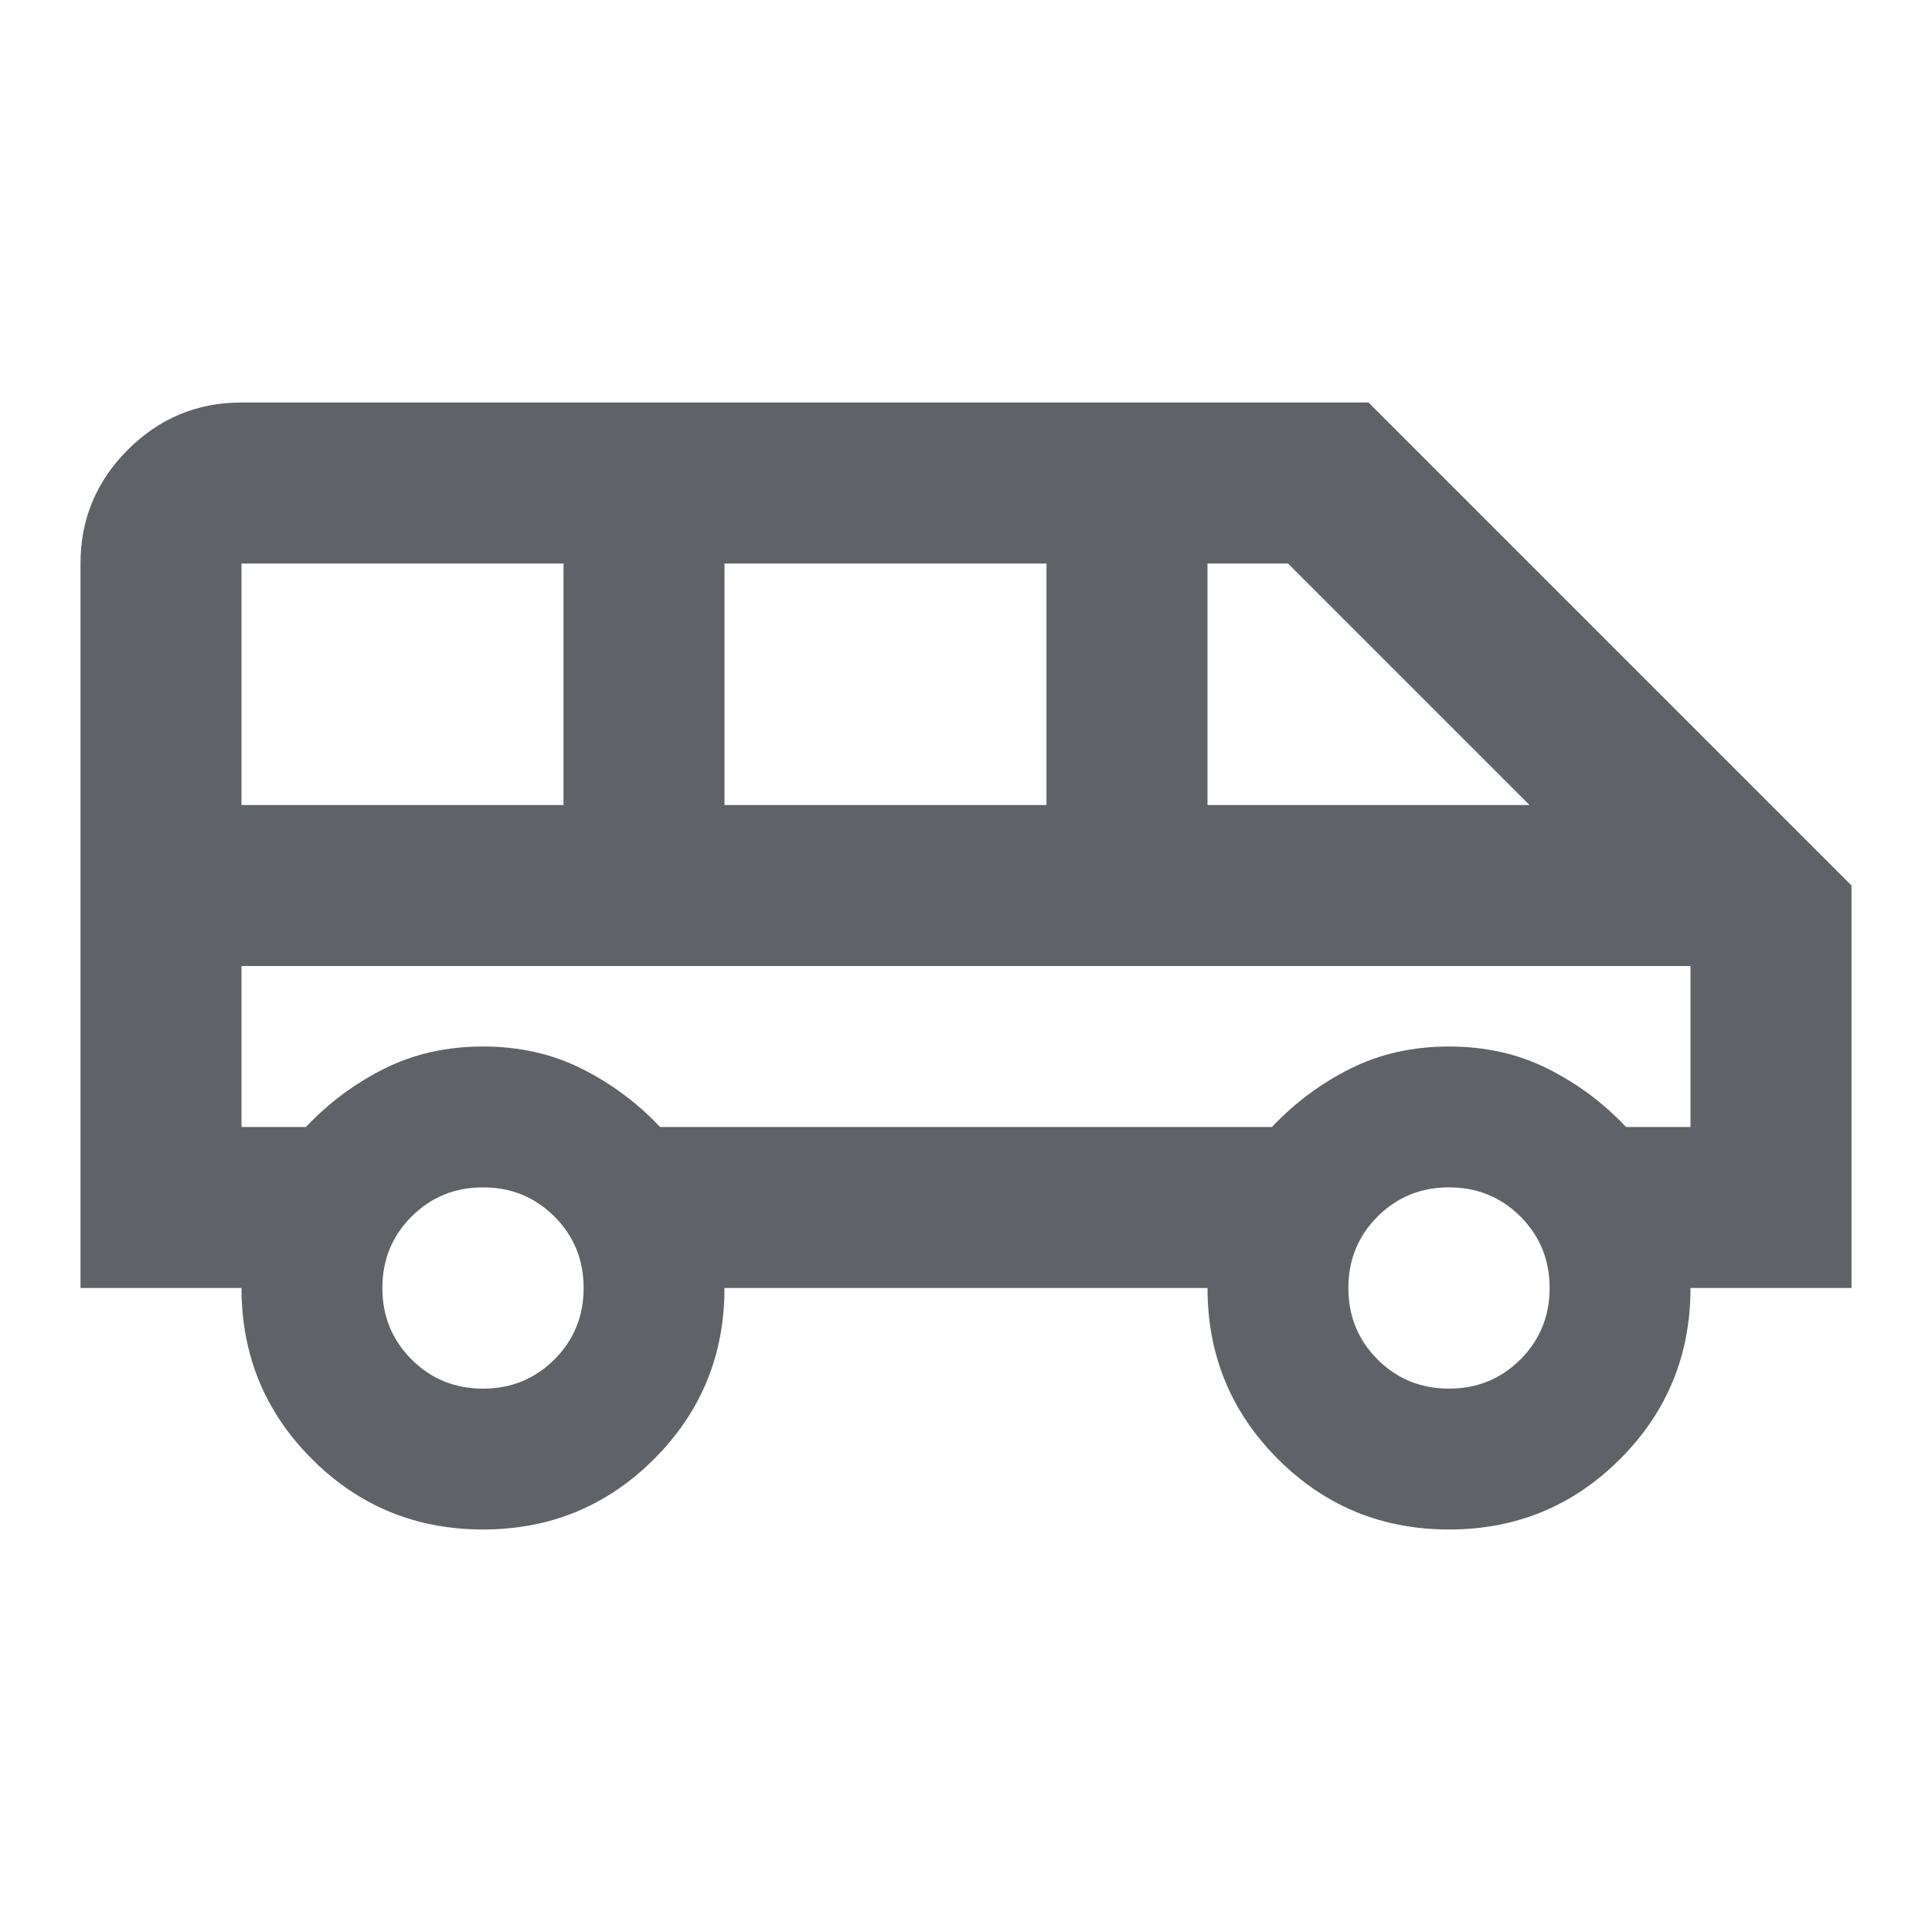
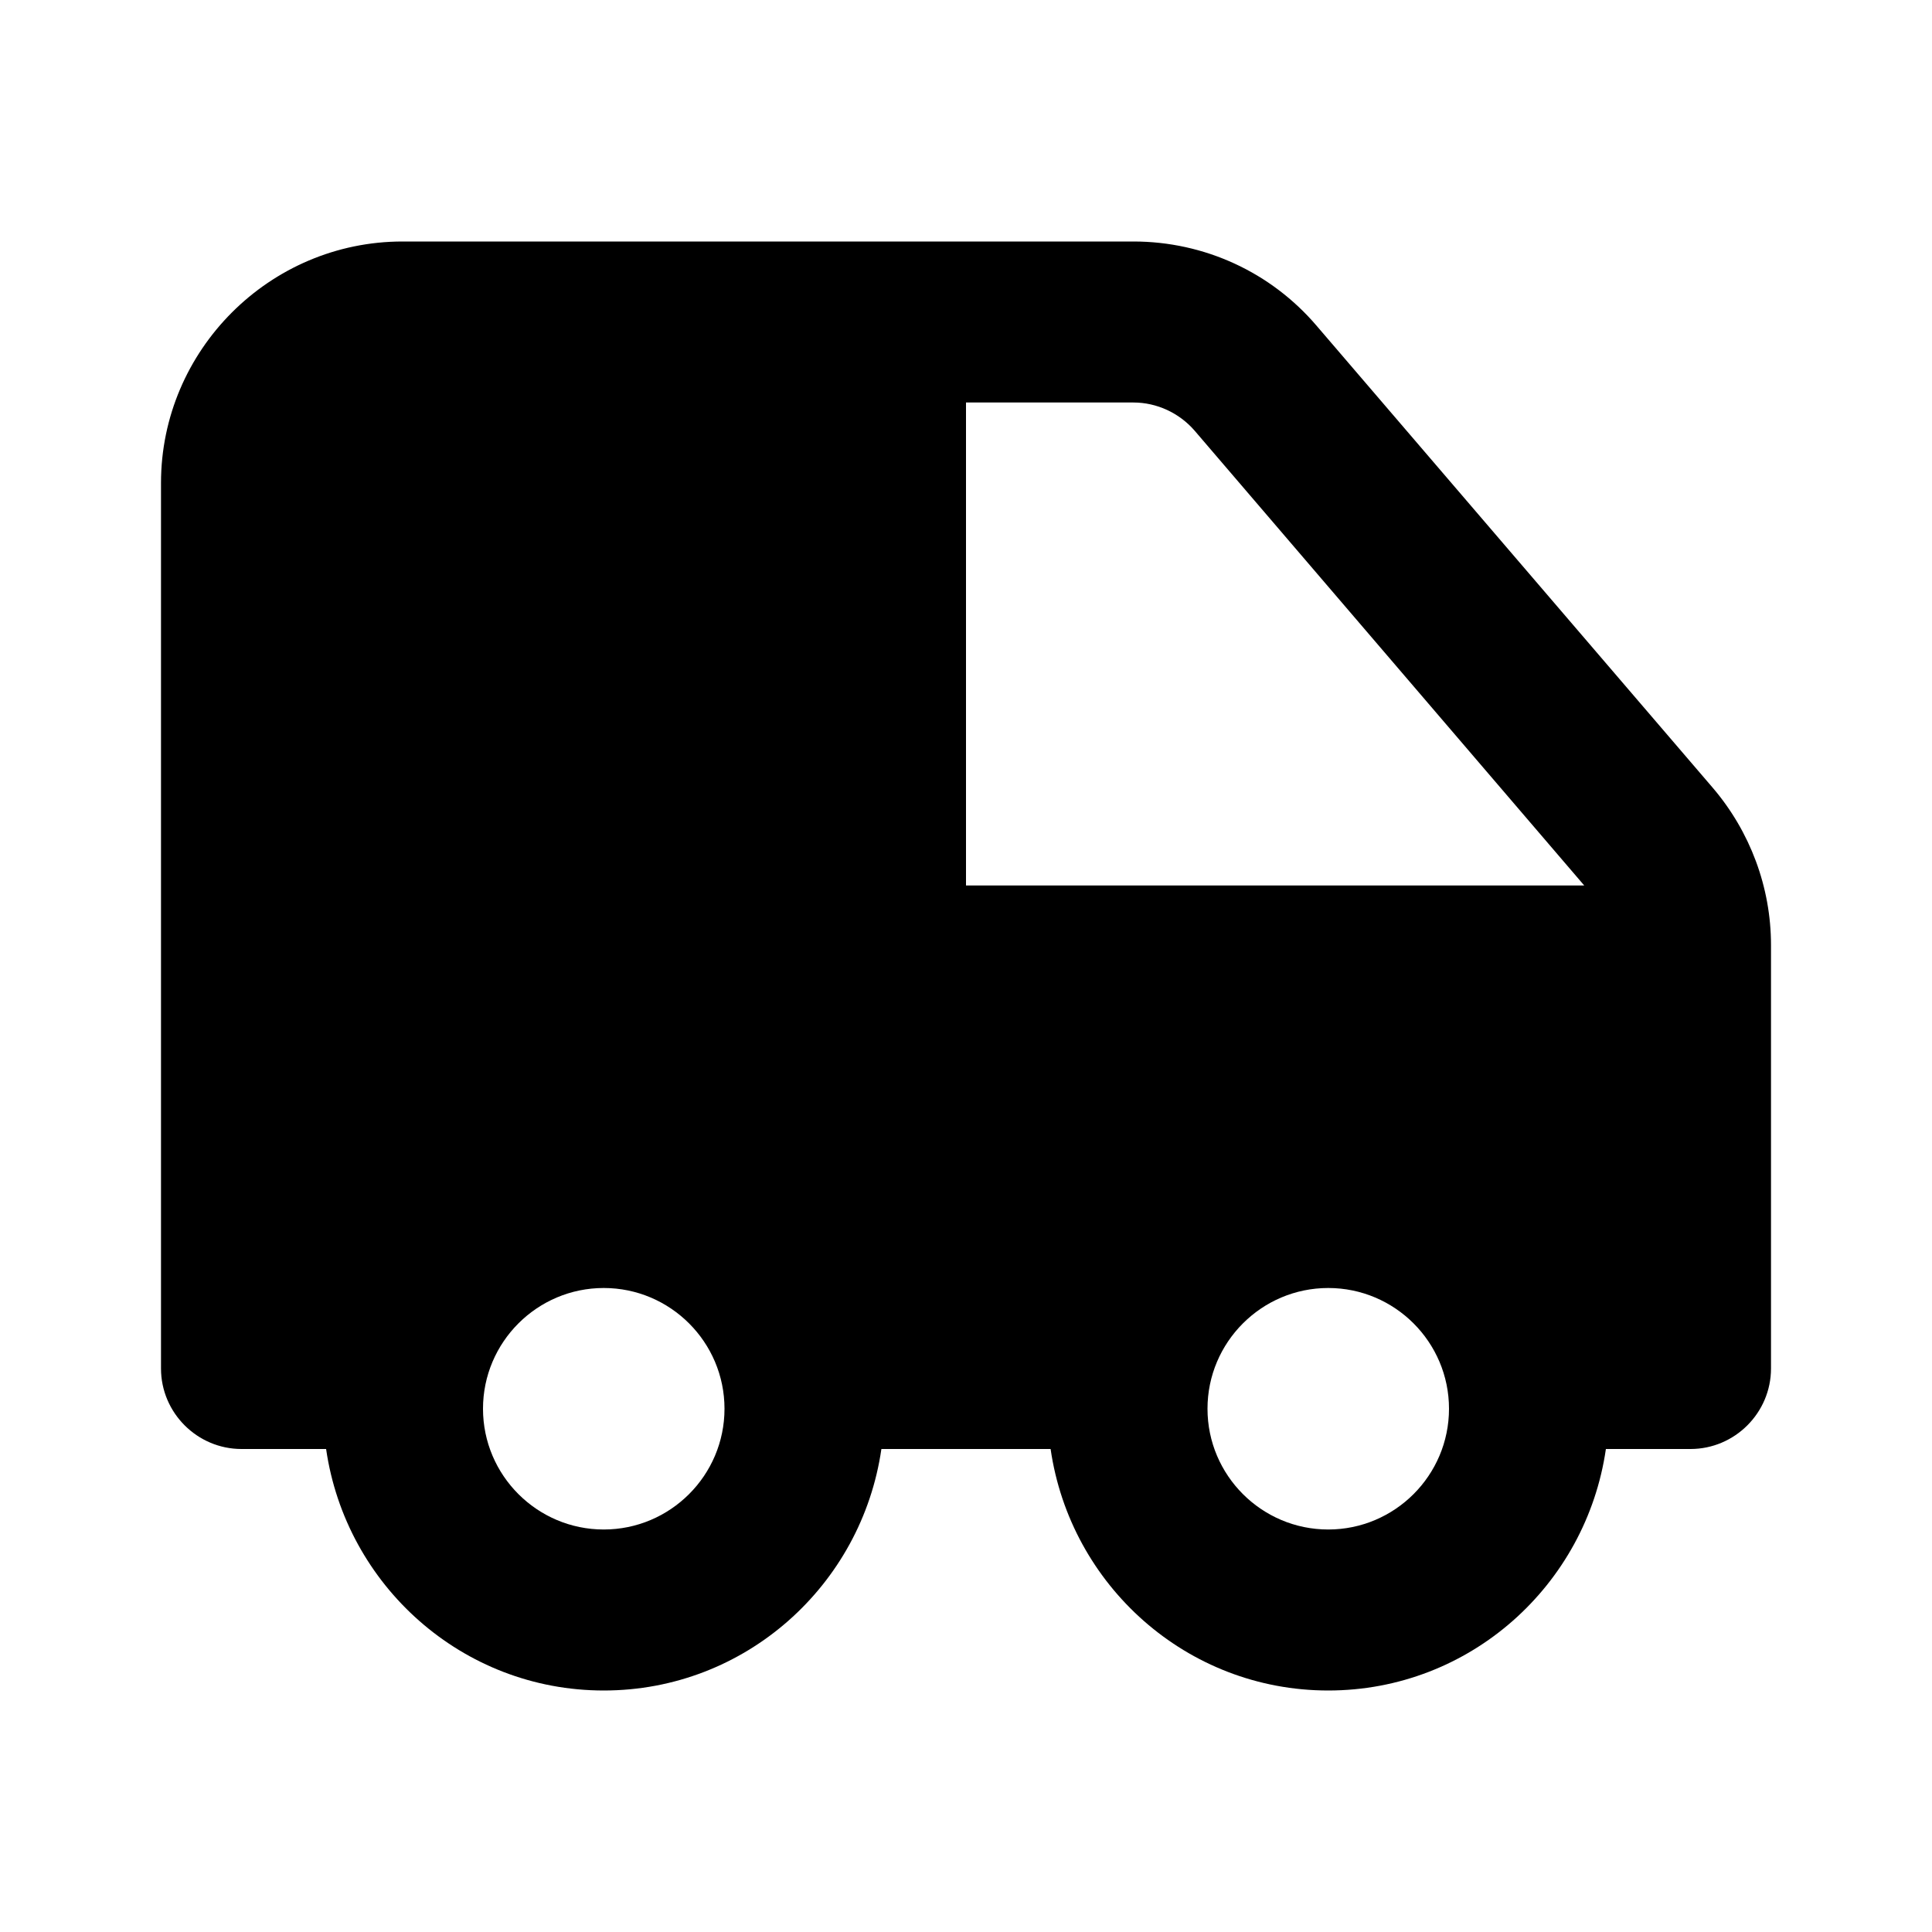
- <svg xmlns="http://www.w3.org/2000/svg" height="24px" viewBox="0 -960 960 960" width="24px" fill="#5f6368">
-   <path d="M240-200q-50 0-85-35t-35-85H40v-360q0-33 23.5-56.5T120-760h560l240 240v200h-80q0 50-35 85t-85 35q-50 0-85-35t-35-85H360q0 50-35 85t-85 35Zm360-360h160L640-680h-40v120Zm-240 0h160v-120H360v120Zm-240 0h160v-120H120v120Zm120 290q21 0 35.5-14.5T290-320q0-21-14.5-35.5T240-370q-21 0-35.5 14.5T190-320q0 21 14.5 35.5T240-270Zm480 0q21 0 35.5-14.5T770-320q0-21-14.5-35.5T720-370q-21 0-35.5 14.5T670-320q0 21 14.5 35.5T720-270ZM120-400h32q17-18 39-29t49-11q27 0 49 11t39 29h304q17-18 39-29t49-11q27 0 49 11t39 29h32v-80H120v80Zm720-80H120h720Z" />
+ <svg xmlns="http://www.w3.org/2000/svg" viewBox="0 0 24 24" width="24" height="24" fill="#000000">
+   <path d="M 5 3 C 3.35 3 2 4.35 2 6 L 2 17 C 2 17.55 2.45 18 3 18 L 4.051 18 C 4.296 19.692 5.741 21 7.5 21 C 9.259 21 10.704 19.692 10.949 18 L 13.051 18 C 13.296 19.692 14.741 21 16.5 21 C 18.259 21 19.704 19.692 19.949 18 L 21 18 C 21.55 18 22 17.55 22 17 L 22 11.74 C 22 11.02 21.739 10.329 21.279 9.789 L 16.359 4.051 C 15.789 3.381 14.96 3 14.08 3 L 5 3 z M 12 5 L 14.08 5 C 14.37 5 14.65 5.13 14.84 5.35 L 19.68 11 L 12 11 L 12 5 z M 7.5 16 C 8.327 16 9 16.673 9 17.5 C 9 18.327 8.327 19 7.5 19 C 6.673 19 6 18.327 6 17.5 C 6 16.673 6.673 16 7.5 16 z M 16.5 16 C 17.327 16 18 16.673 18 17.5 C 18 18.327 17.327 19 16.5 19 C 15.673 19 15 18.327 15 17.5 C 15 16.673 15.673 16 16.5 16 z" fill="#000000" />
</svg>
